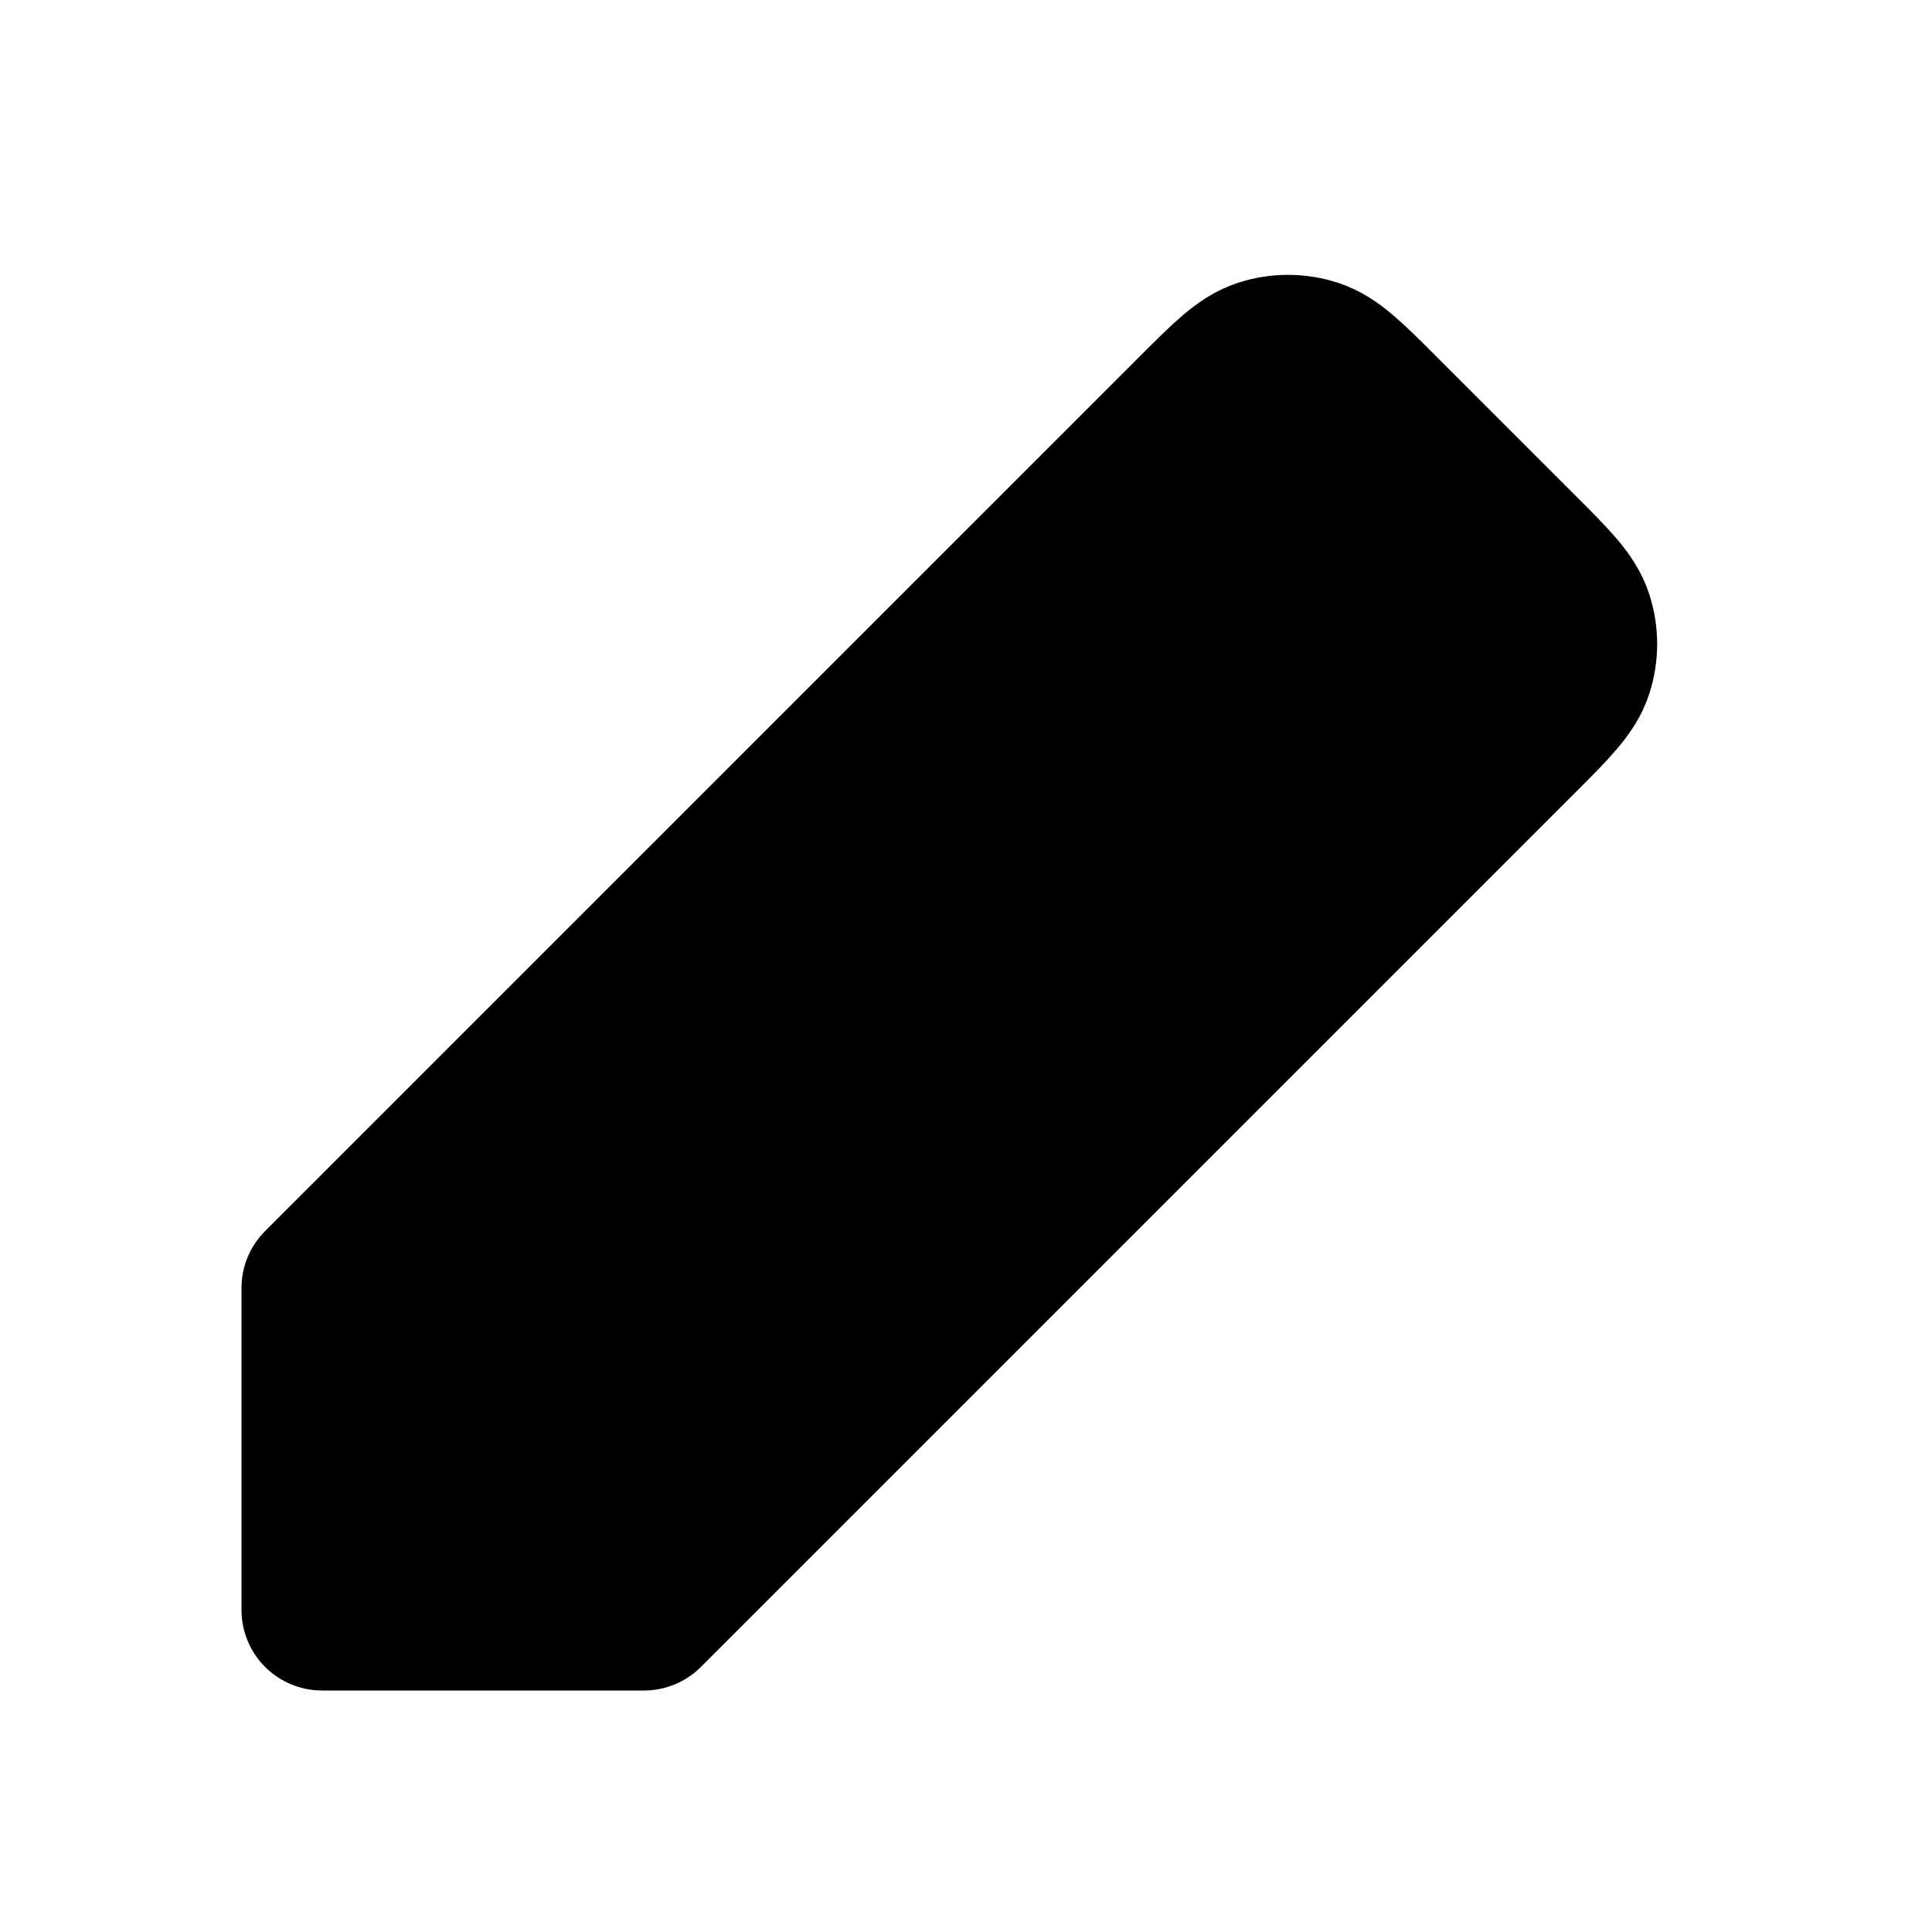
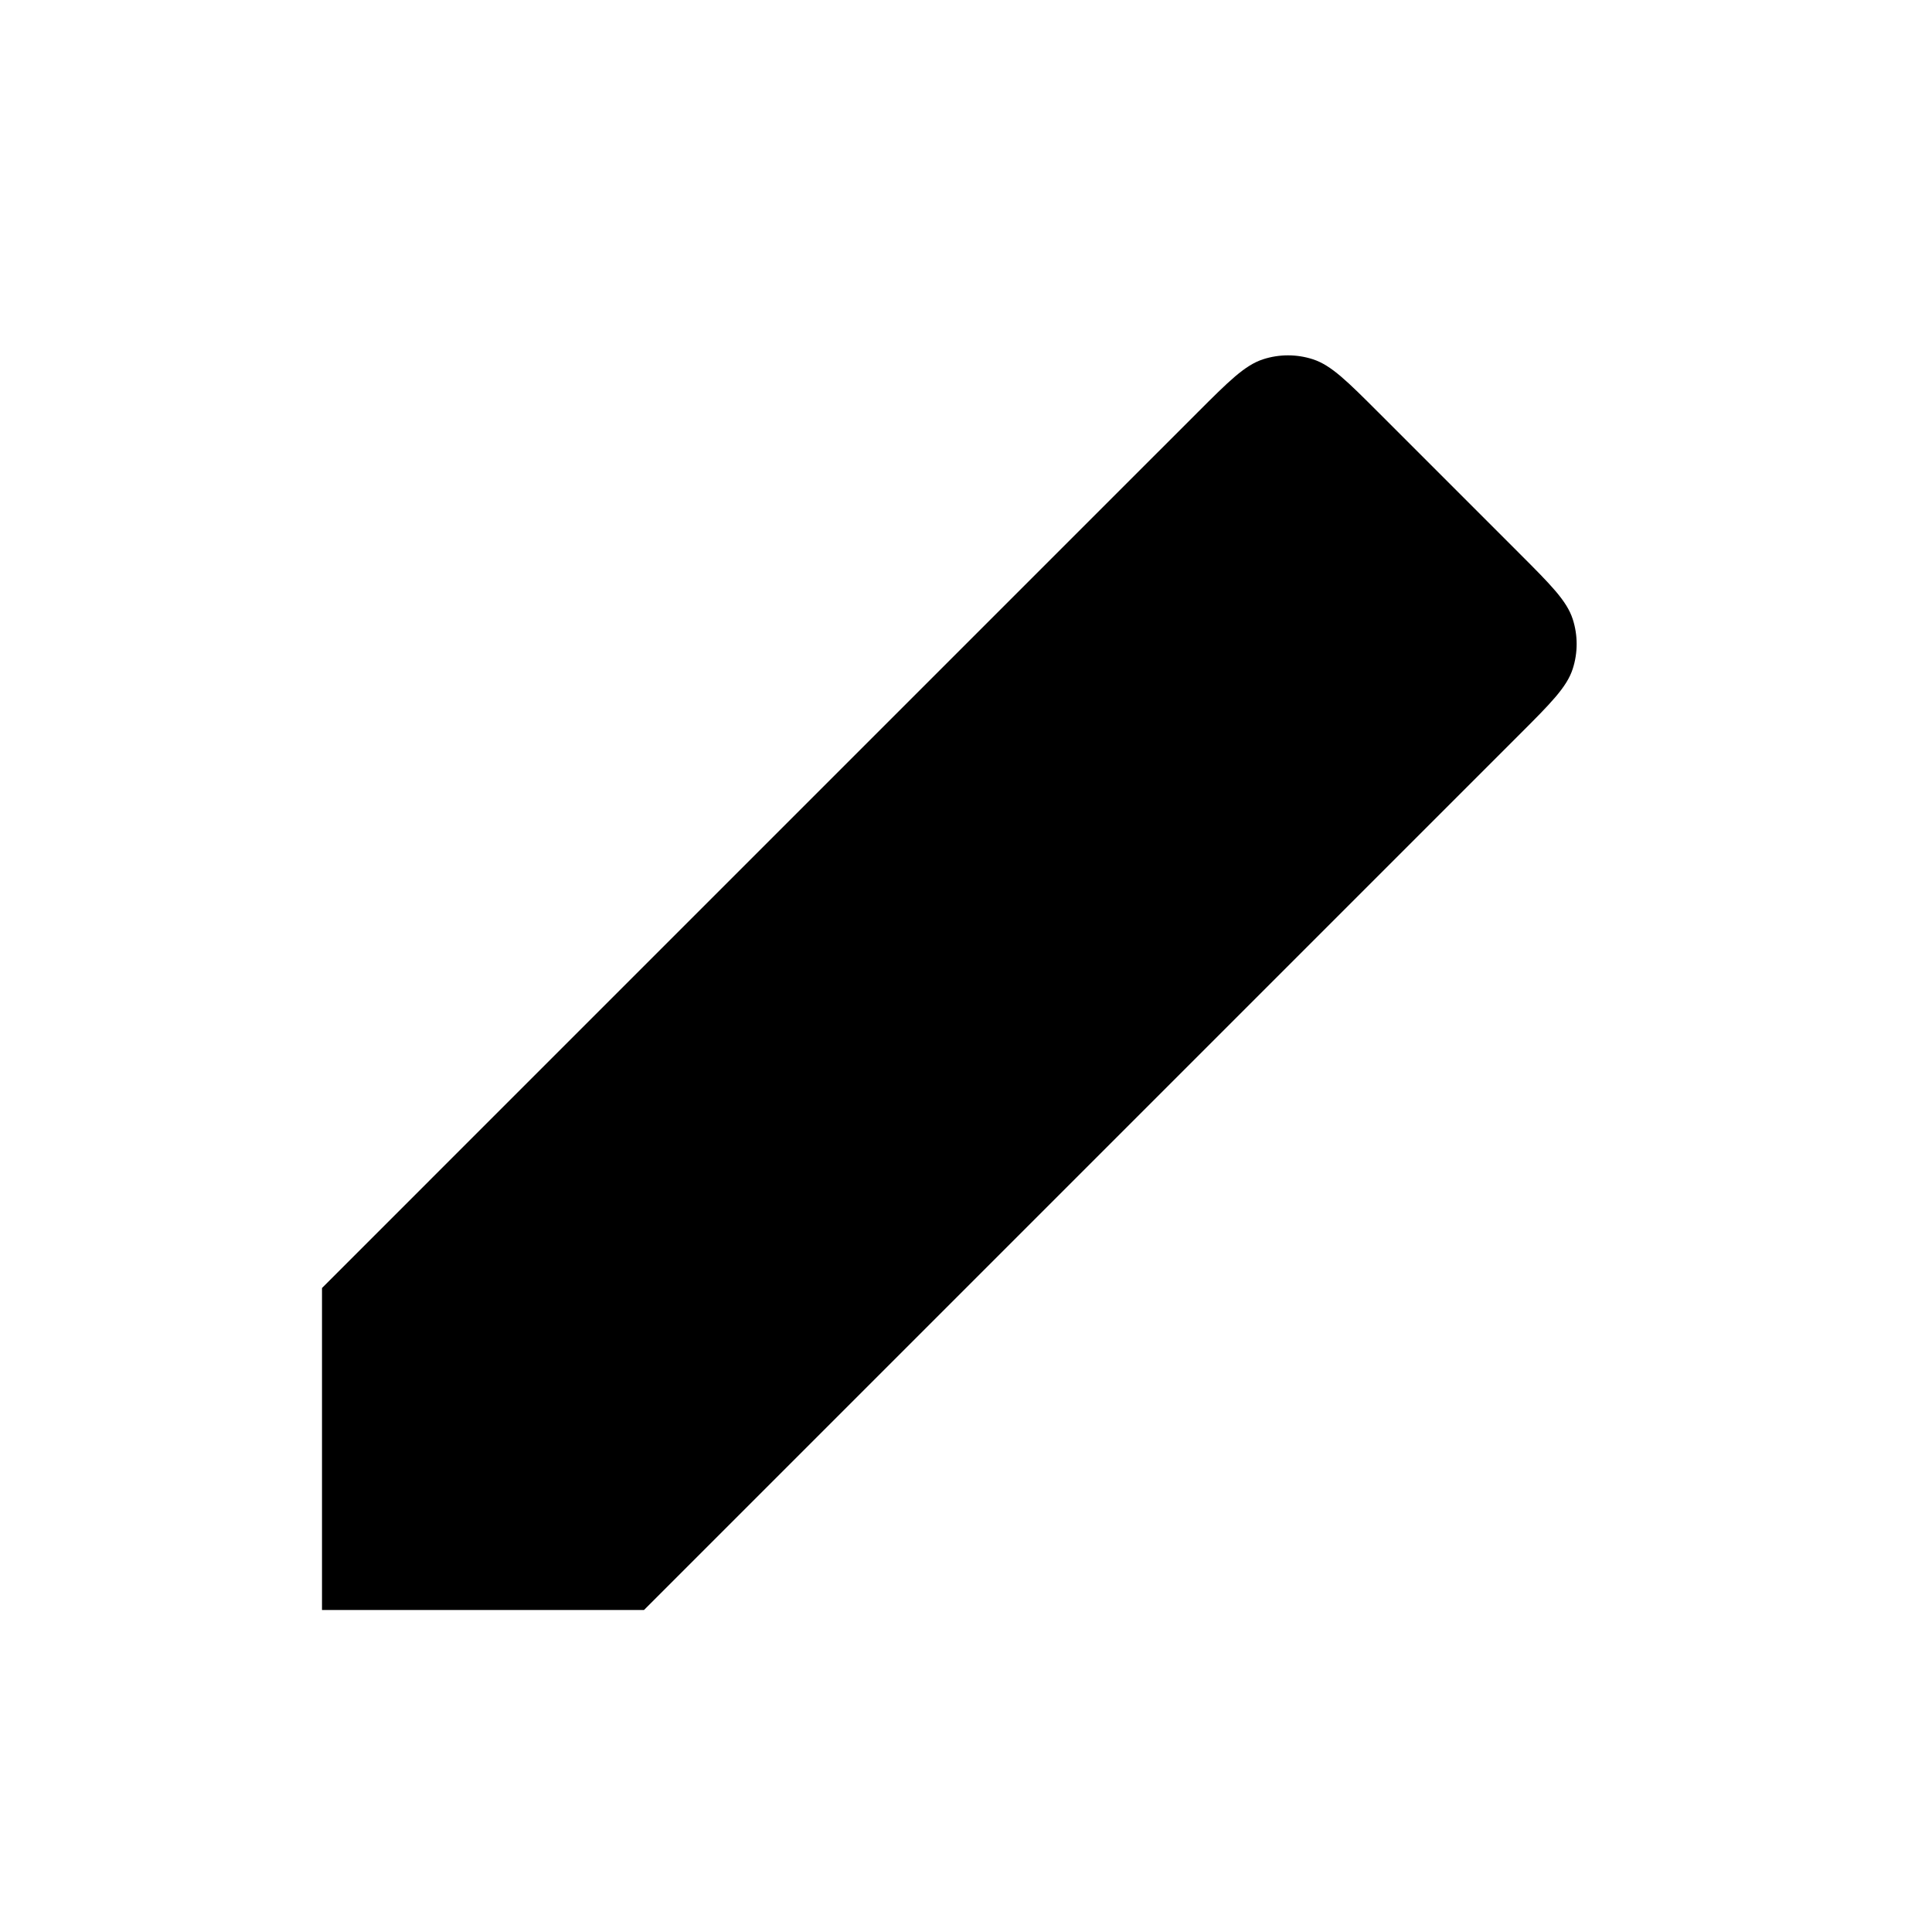
<svg xmlns="http://www.w3.org/2000/svg" id="edit" width="800px" height="800px" viewBox="0 0 24 24">
  <g id="Edit / Edit_Pencil_01">
-     <path id="Vector" d="M12 8L4 16V20L8 20L16 12M12 8L14.869 5.131L14.87 5.13C15.265 4.735 15.463 4.537 15.691 4.463C15.892 4.398 16.108 4.398 16.309 4.463C16.537 4.537 16.735 4.735 17.129 5.129L18.869 6.869C19.265 7.265 19.463 7.463 19.537 7.691C19.602 7.892 19.602 8.108 19.537 8.309C19.463 8.537 19.265 8.735 18.869 9.131L18.869 9.131L16 12M12 8L16 12" stroke="#000000" stroke-width="2" stroke-linecap="round" stroke-linejoin="round" />
+     <path id="Vector" d="M12 8L4 16V20L8 20L16 12M12 8L14.869 5.131L14.87 5.13C15.265 4.735 15.463 4.537 15.691 4.463C15.892 4.398 16.108 4.398 16.309 4.463C16.537 4.537 16.735 4.735 17.129 5.129L18.869 6.869C19.265 7.265 19.463 7.463 19.537 7.691C19.602 7.892 19.602 8.108 19.537 8.309C19.463 8.537 19.265 8.735 18.869 9.131L18.869 9.131L16 12M12 8L16 12" stroke-width="2" stroke-linecap="round" stroke-linejoin="round" />
  </g>
</svg>
